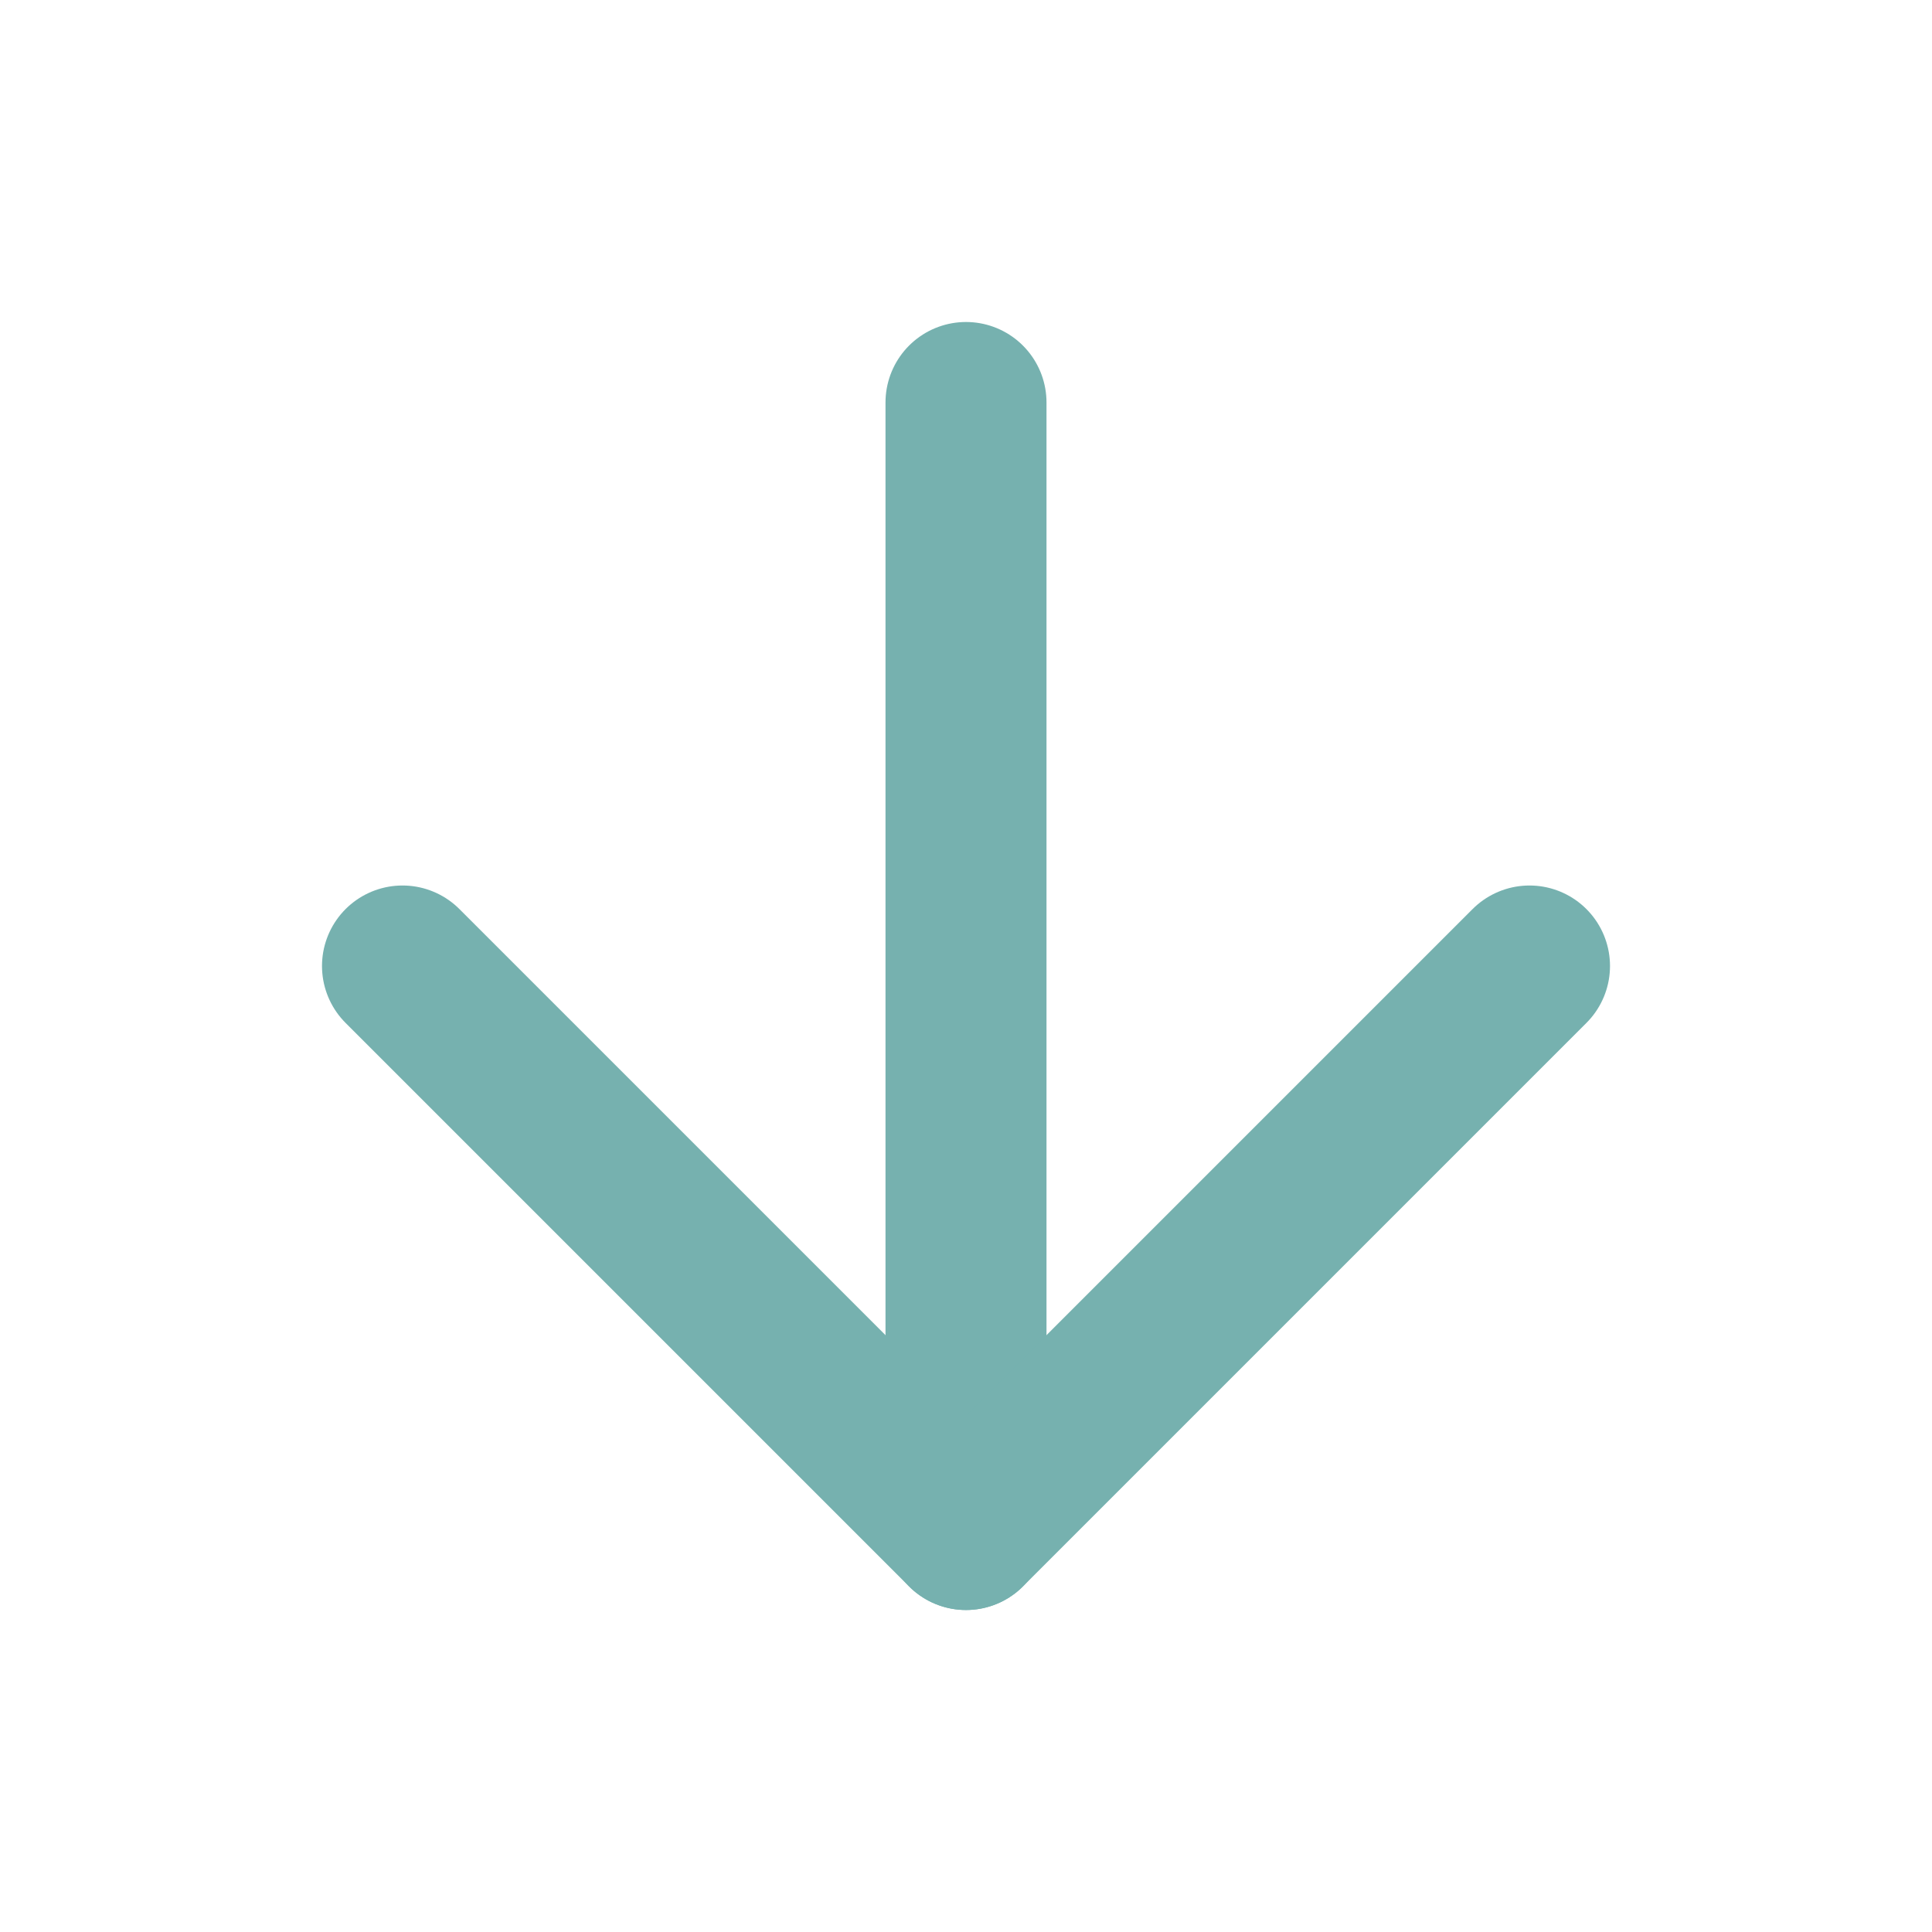
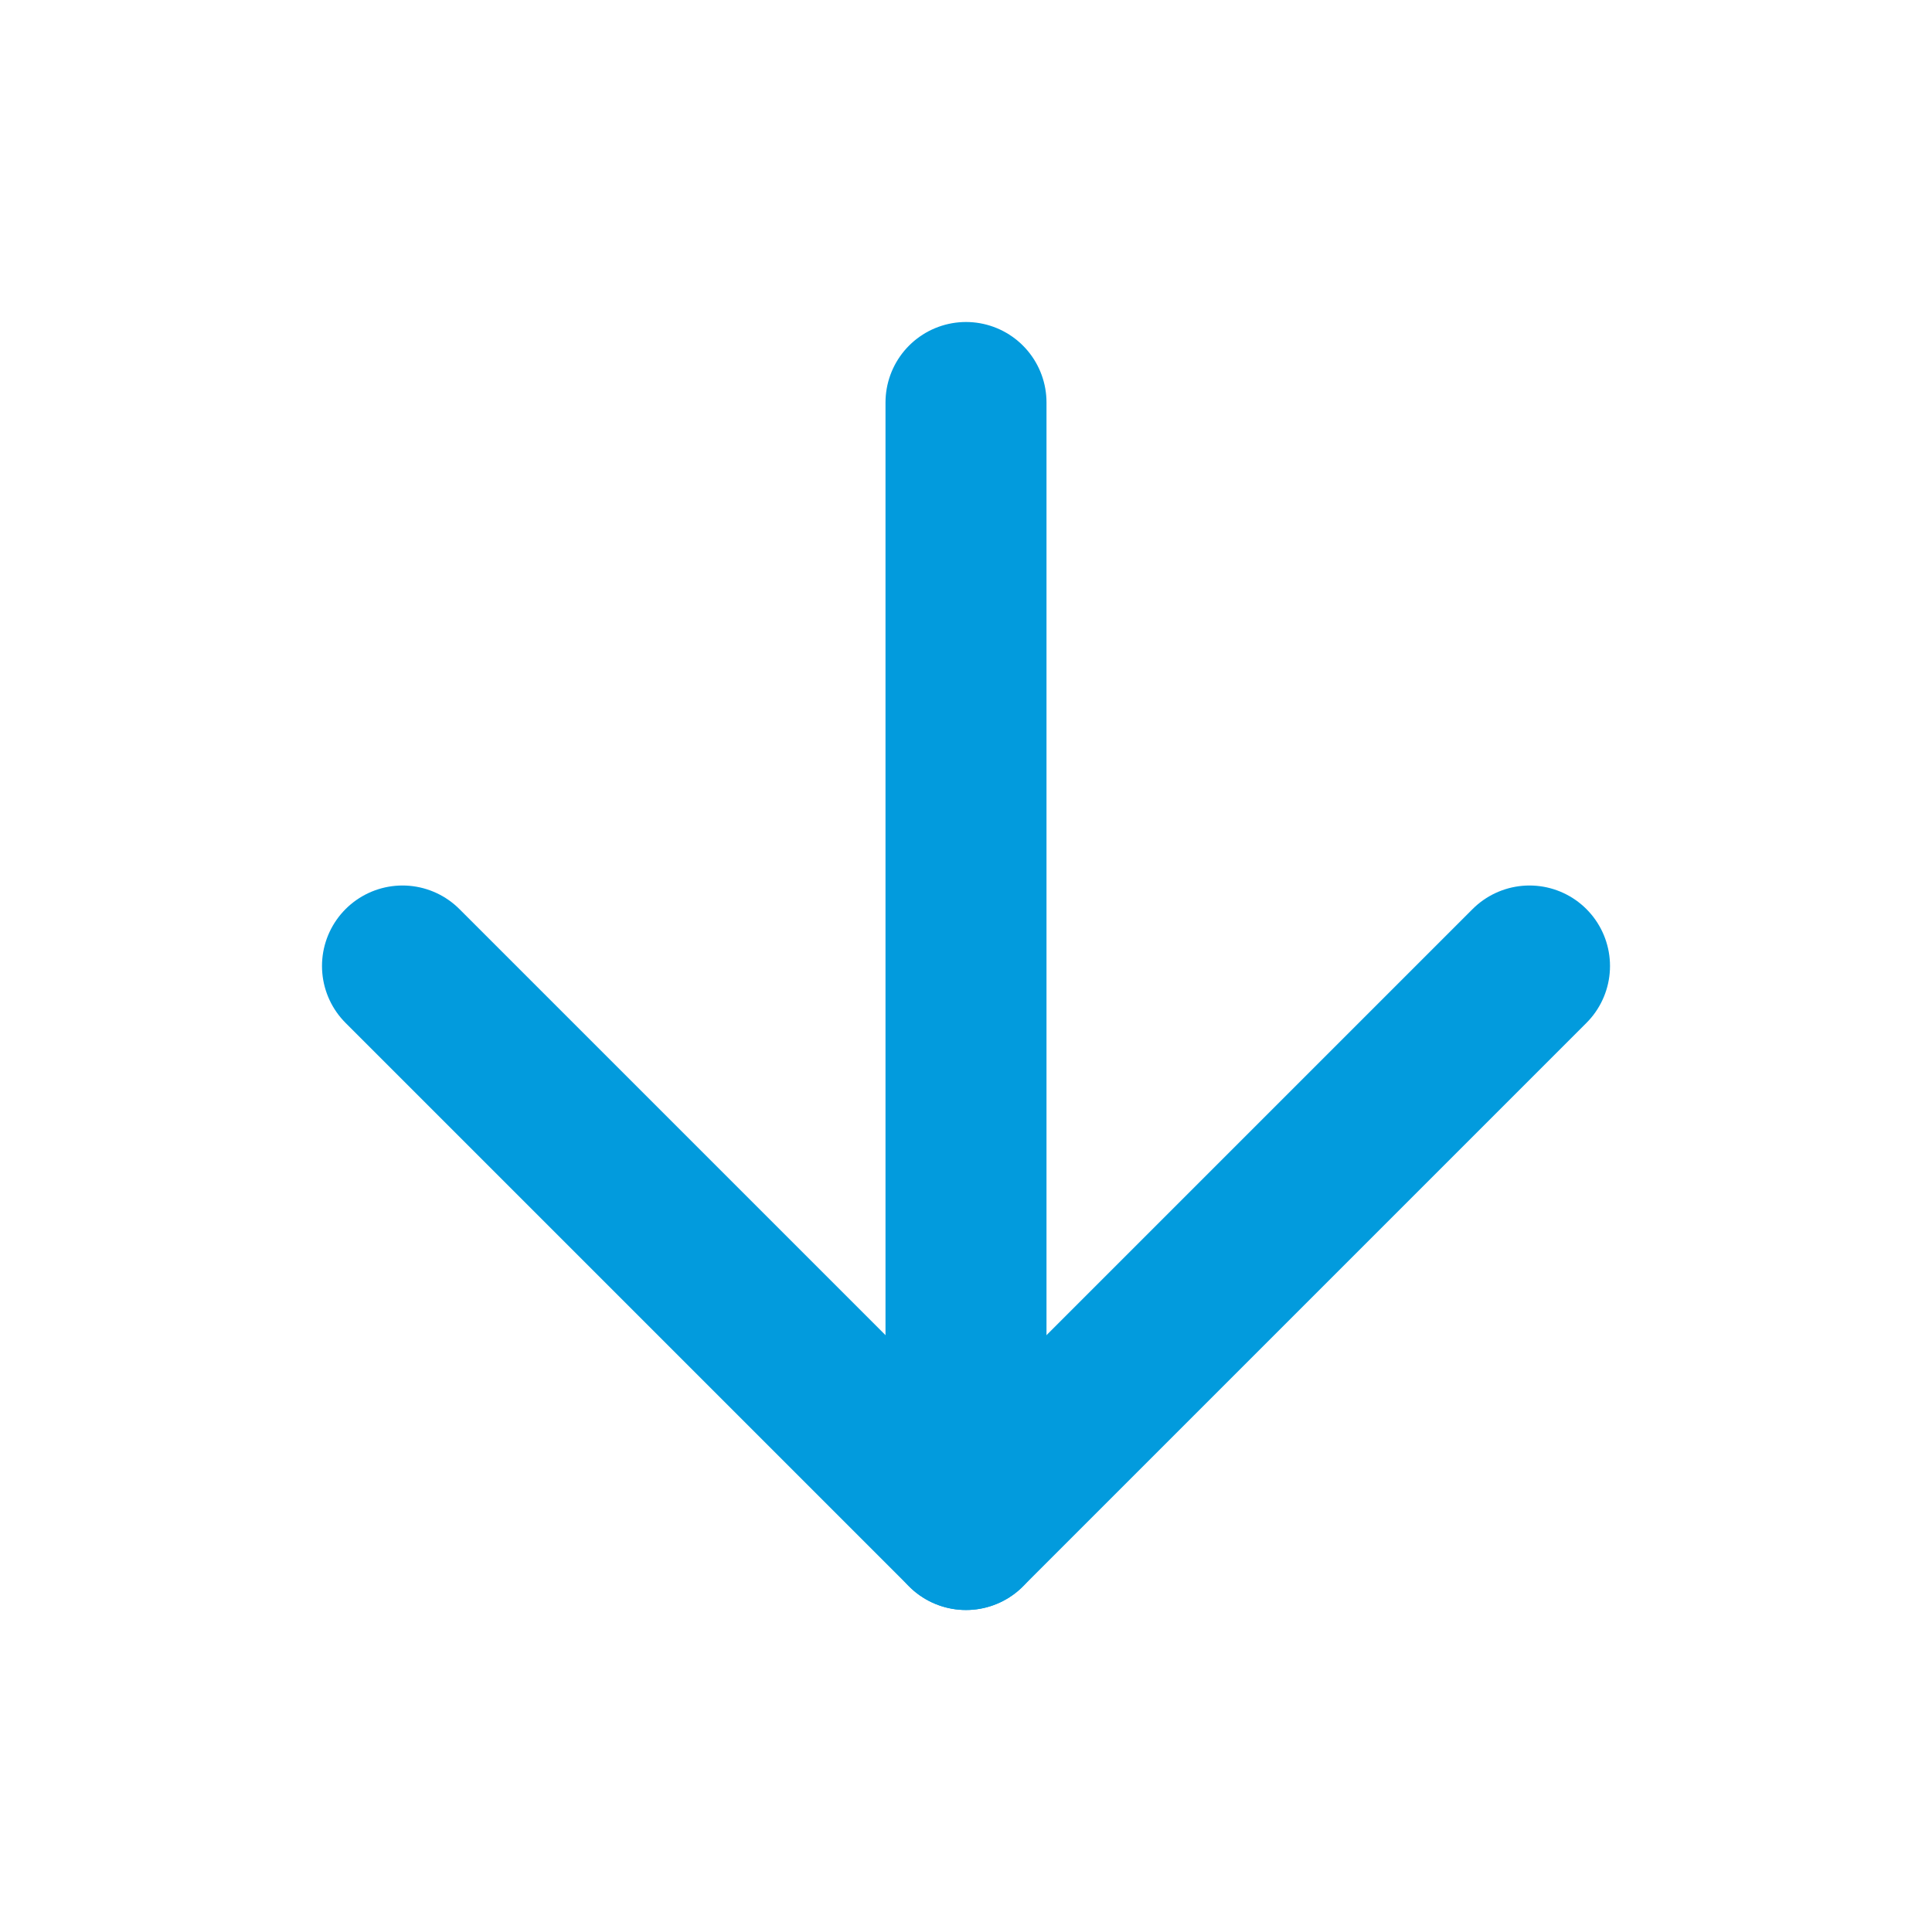
- <svg xmlns="http://www.w3.org/2000/svg" width="24" height="24" viewBox="0 0 24 24" fill="none" stroke="#76b1af" stroke-width="2" stroke-linecap="round" stroke-linejoin="round" class="feather feather-arrow-down">
+ <svg xmlns="http://www.w3.org/2000/svg" width="24" height="24" viewBox="0 0 24 24" fill="none" stroke="#029bdd" stroke-width="2" stroke-linecap="round" stroke-linejoin="round" class="feather feather-arrow-down">
  <line x1="12" y1="5" x2="12" y2="19" />
  <polyline points="19 12 12 19 5 12" />
</svg>
